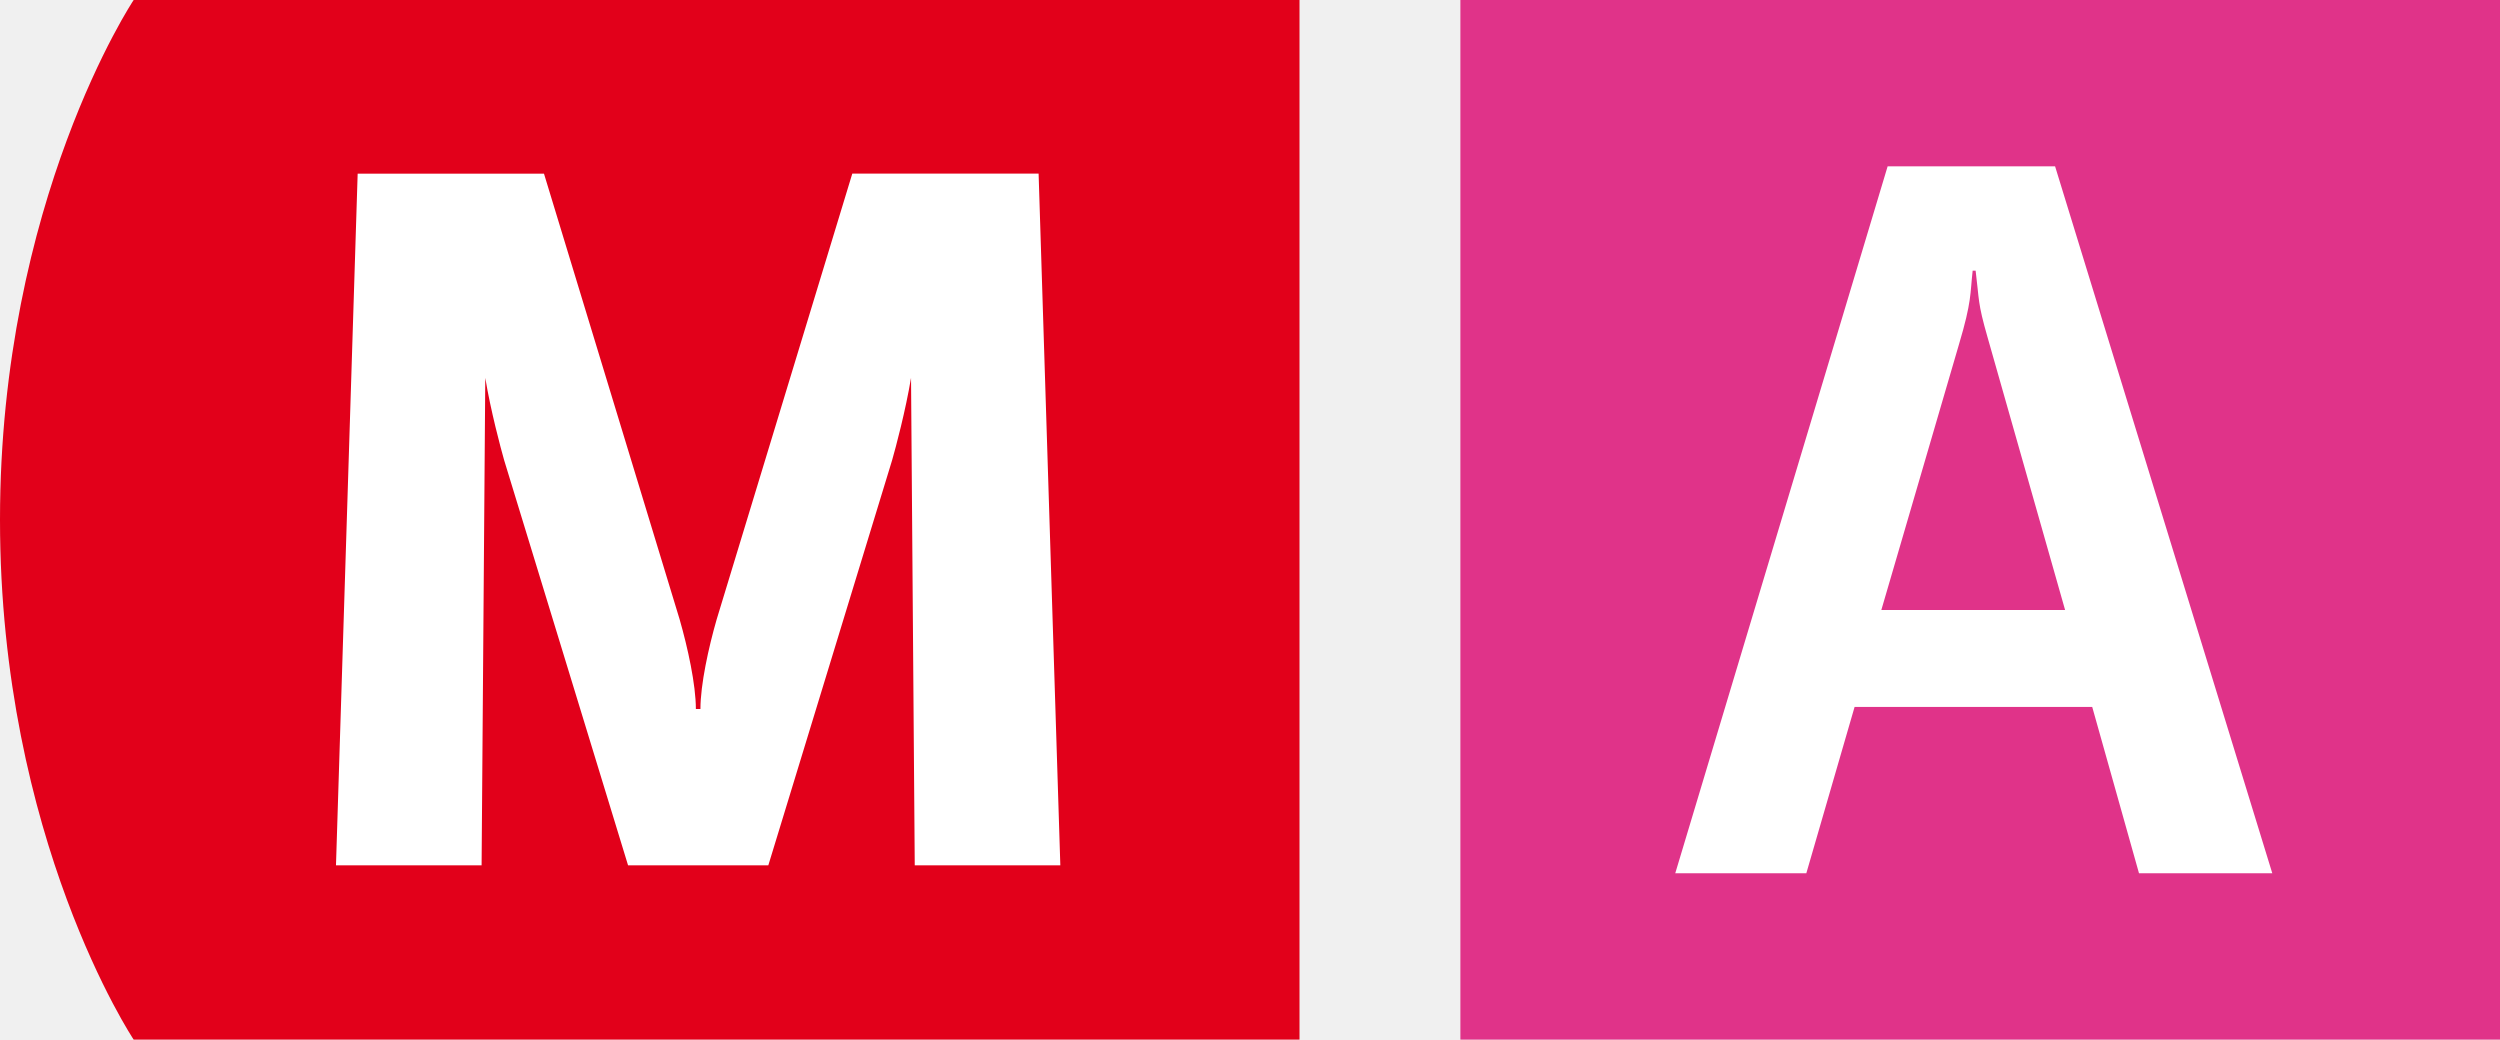
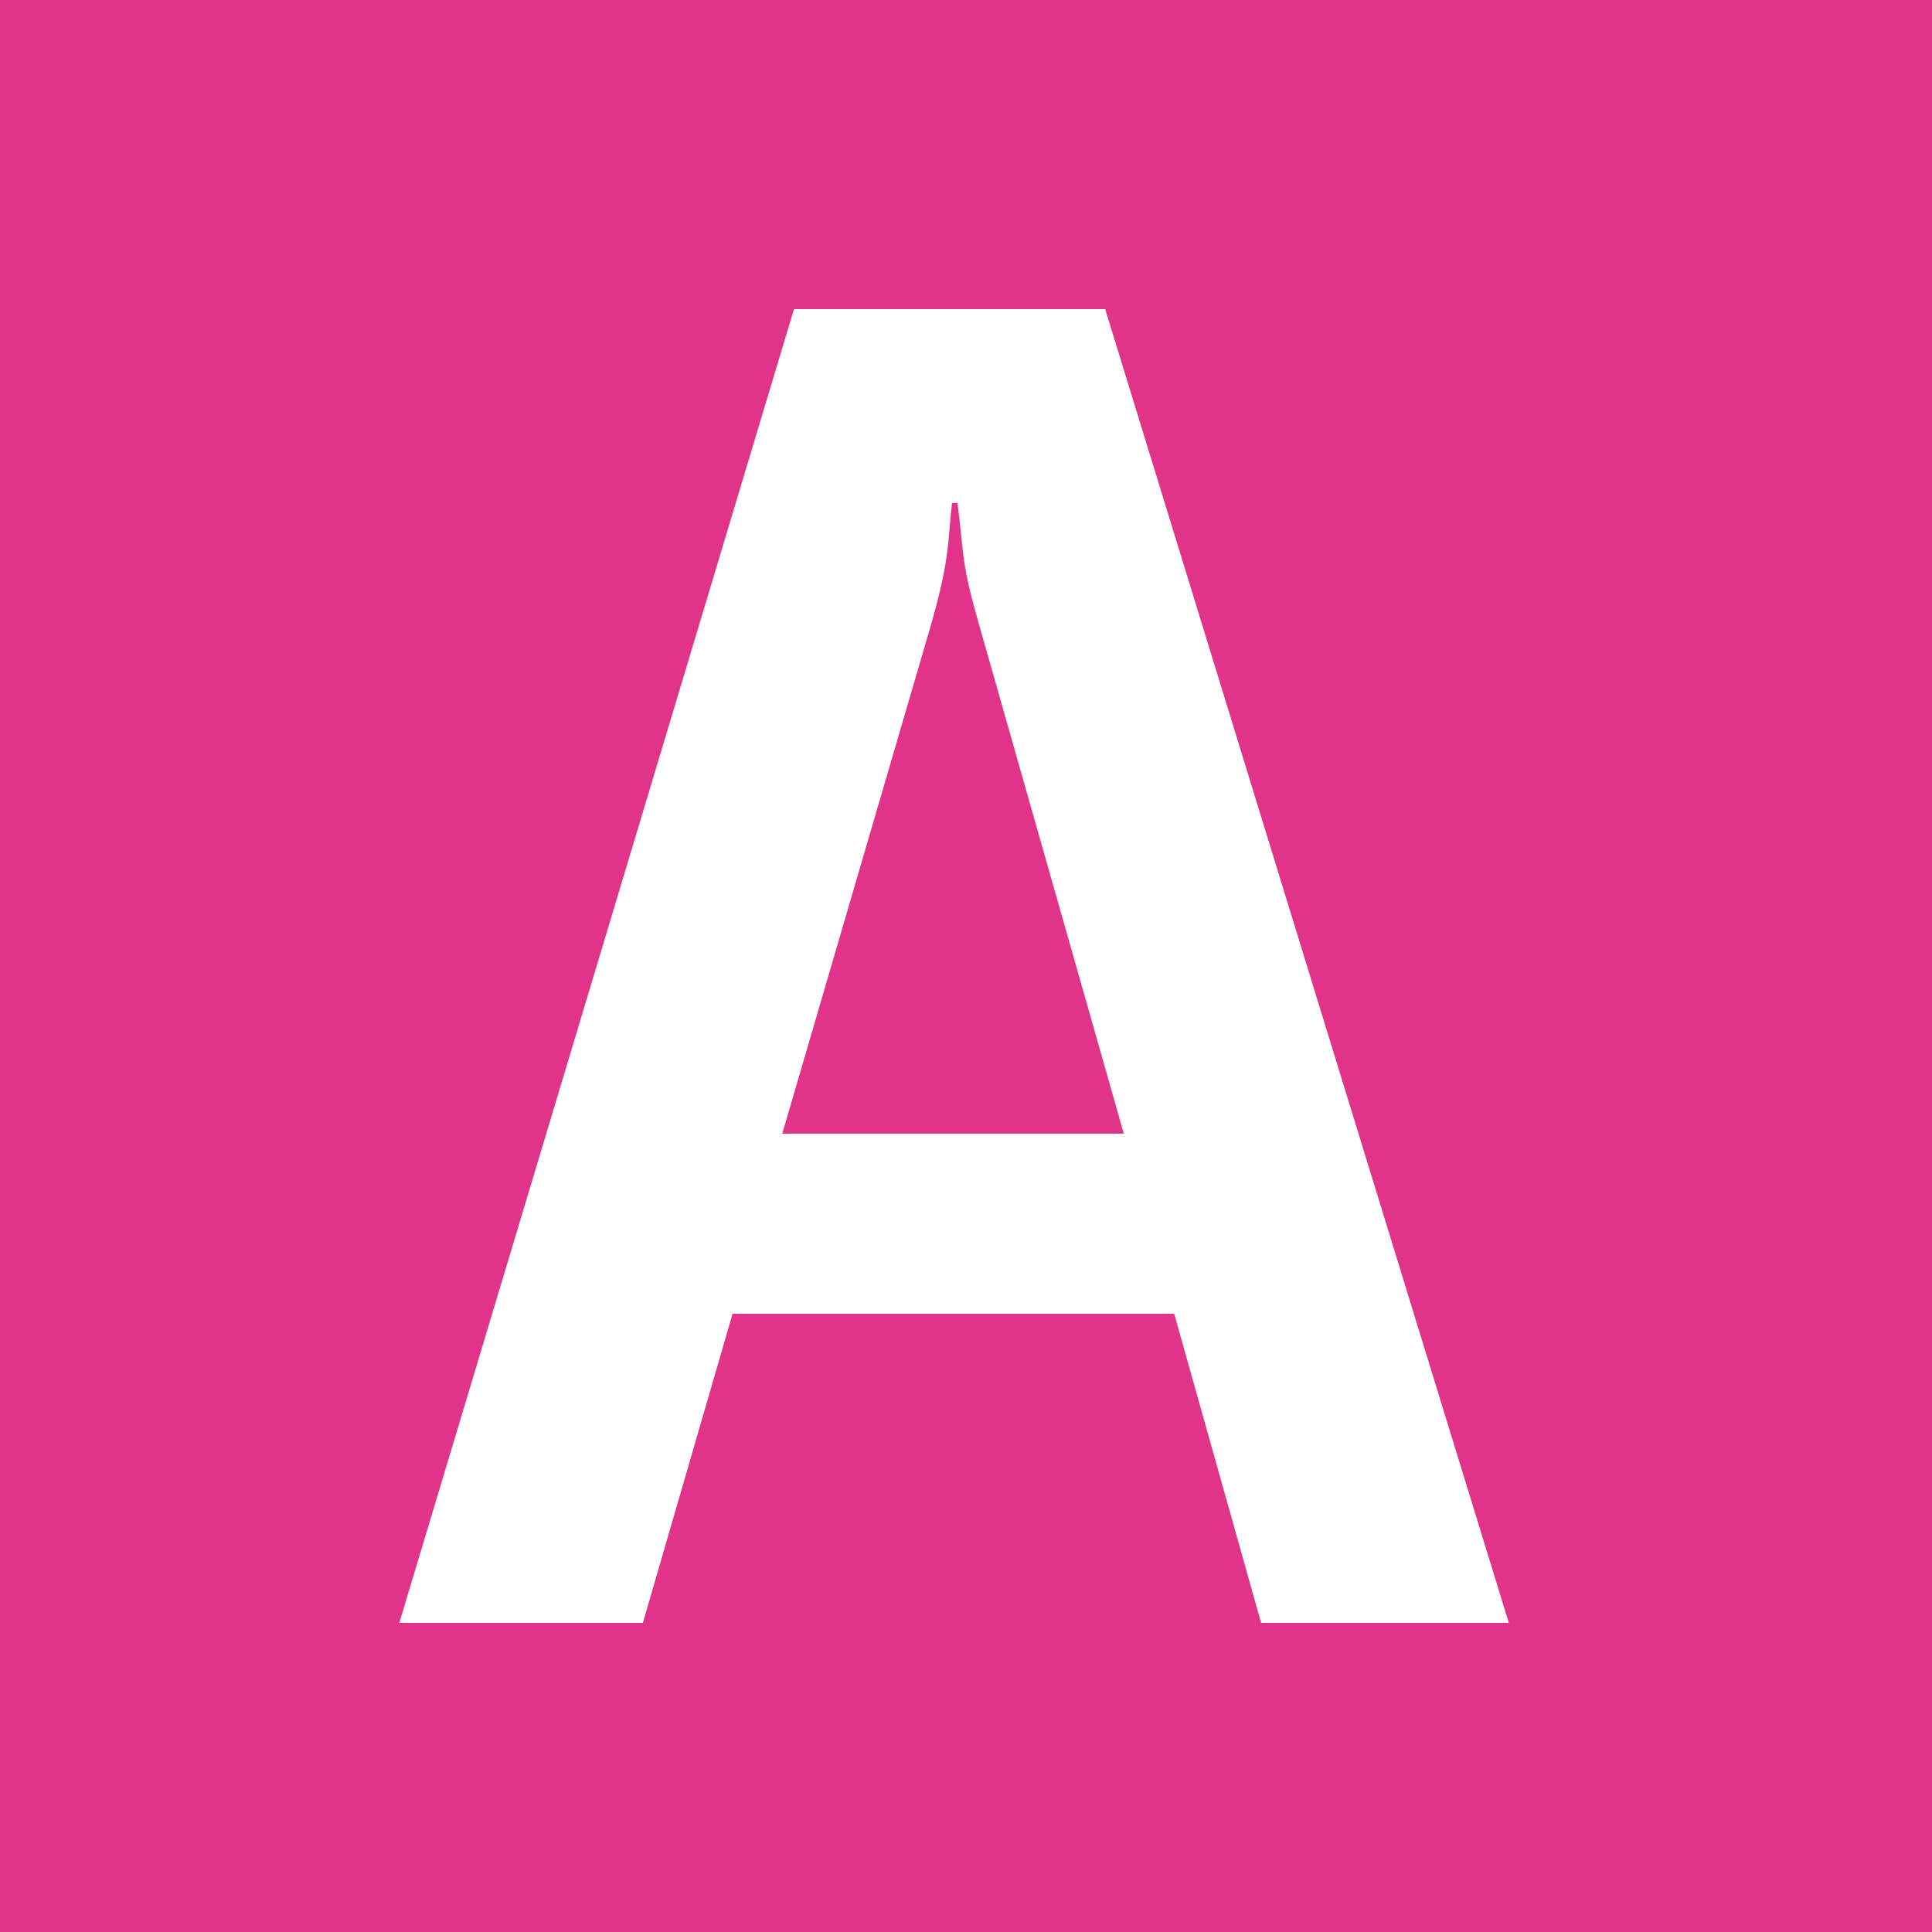
- <svg xmlns="http://www.w3.org/2000/svg" viewBox="0 0 67.333 28" data-ligne-id="MA">
+ <svg xmlns="http://www.w3.org/2000/svg" viewBox="39.333 0 28 28" data-ligne-id="MA">
  <g>
-     <g>
-       <path fill="rgb(226,0,26)" d="M35,0H3.6S0,5.4,0,14s3.6,14,3.6,14h31.4" />
-       <path fill="#FFFFFF" d="M20.693 23.307h-3.777l-3.337-10.91c-.098-.344-.364-1.341-.509-2.219l-.099 13.129h-3.922l.584-18.63h5.018l3.654 12.006c.217.755.437 1.756.437 2.412h.123c0-.656.219-1.657.437-2.412l3.653-12.007h5.018l.585 18.63h-3.921l-.1-13.129c-.145.877-.411 1.875-.51 2.219l-3.334 10.911z" />
-     </g>
    <path fill="#E03389" d="M39.333 0h28v28h-28z" />
    <path fill="#FFFFFF" d="M45.12 23.52L48.65 23.52L49.95 19.04L56.35 19.04L57.61 23.52L61.20 23.52L55.35 4.48L50.84 4.48ZM50.67 16.43L52.76 9.28C53.11 8.11 53.06 7.91 53.13 7.29L53.21 7.29C53.31 8.09 53.26 8.14 53.53 9.08L55.62 16.43Z" />
  </g>
</svg>
